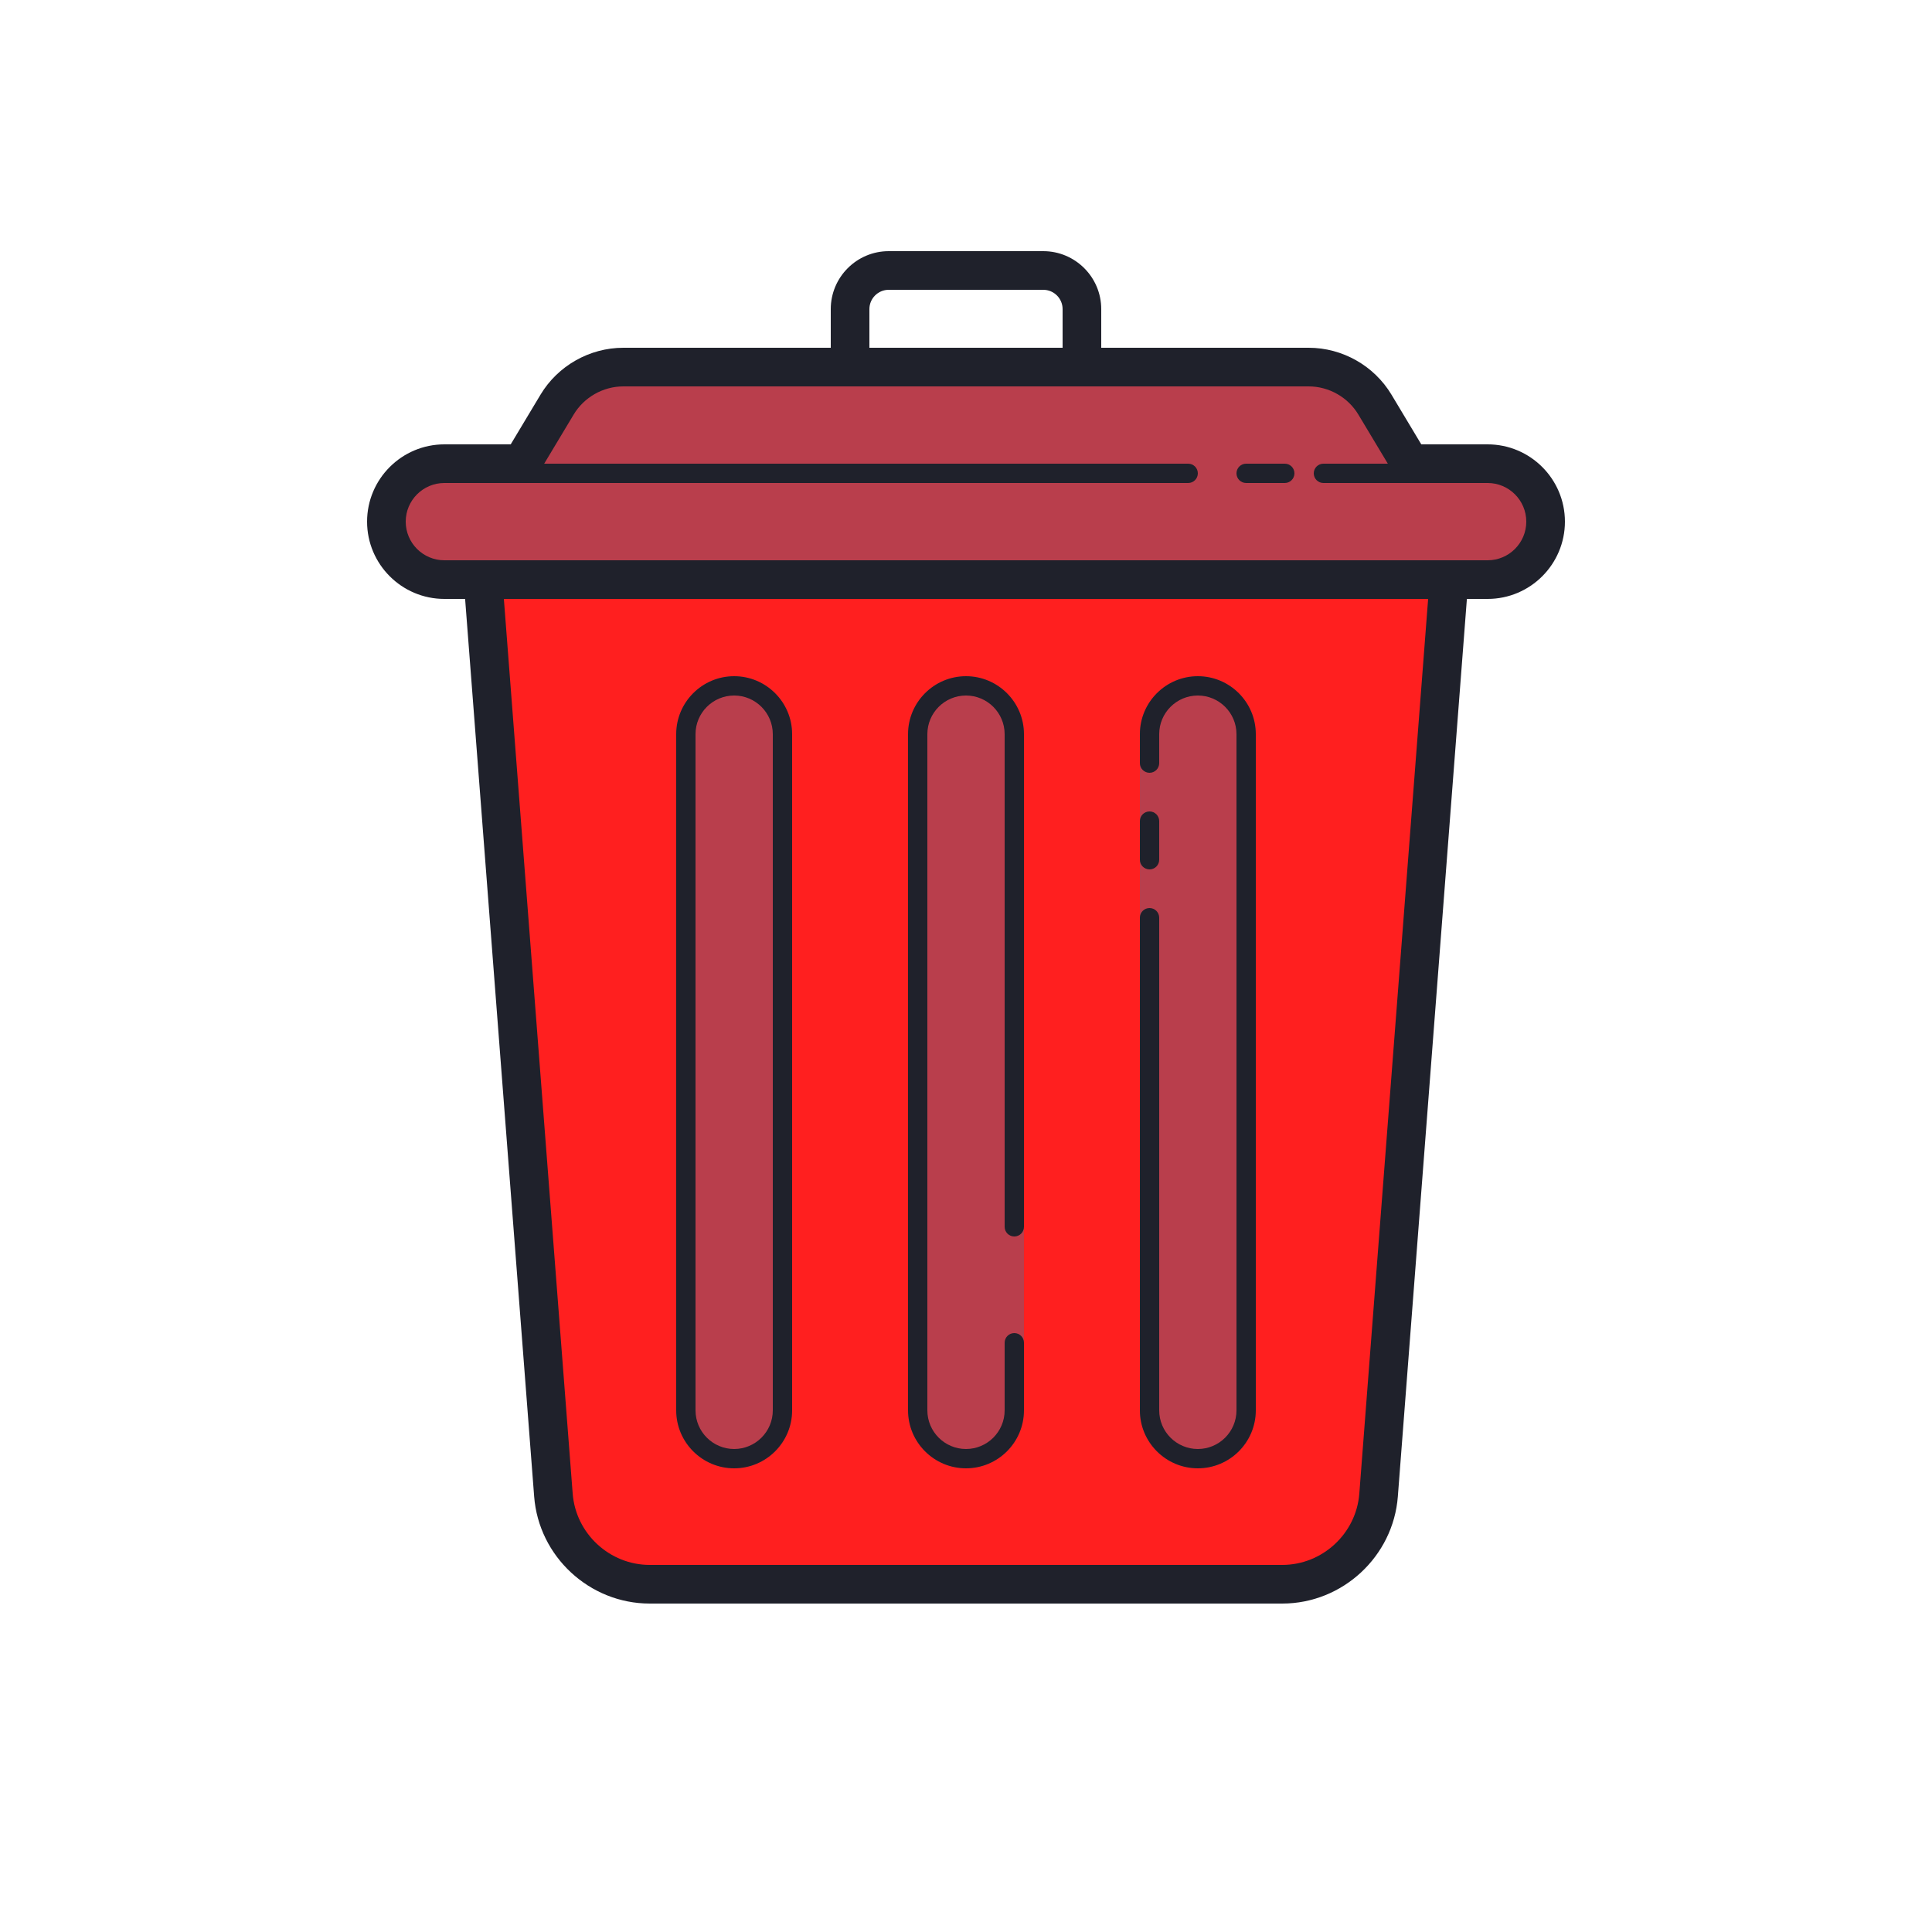
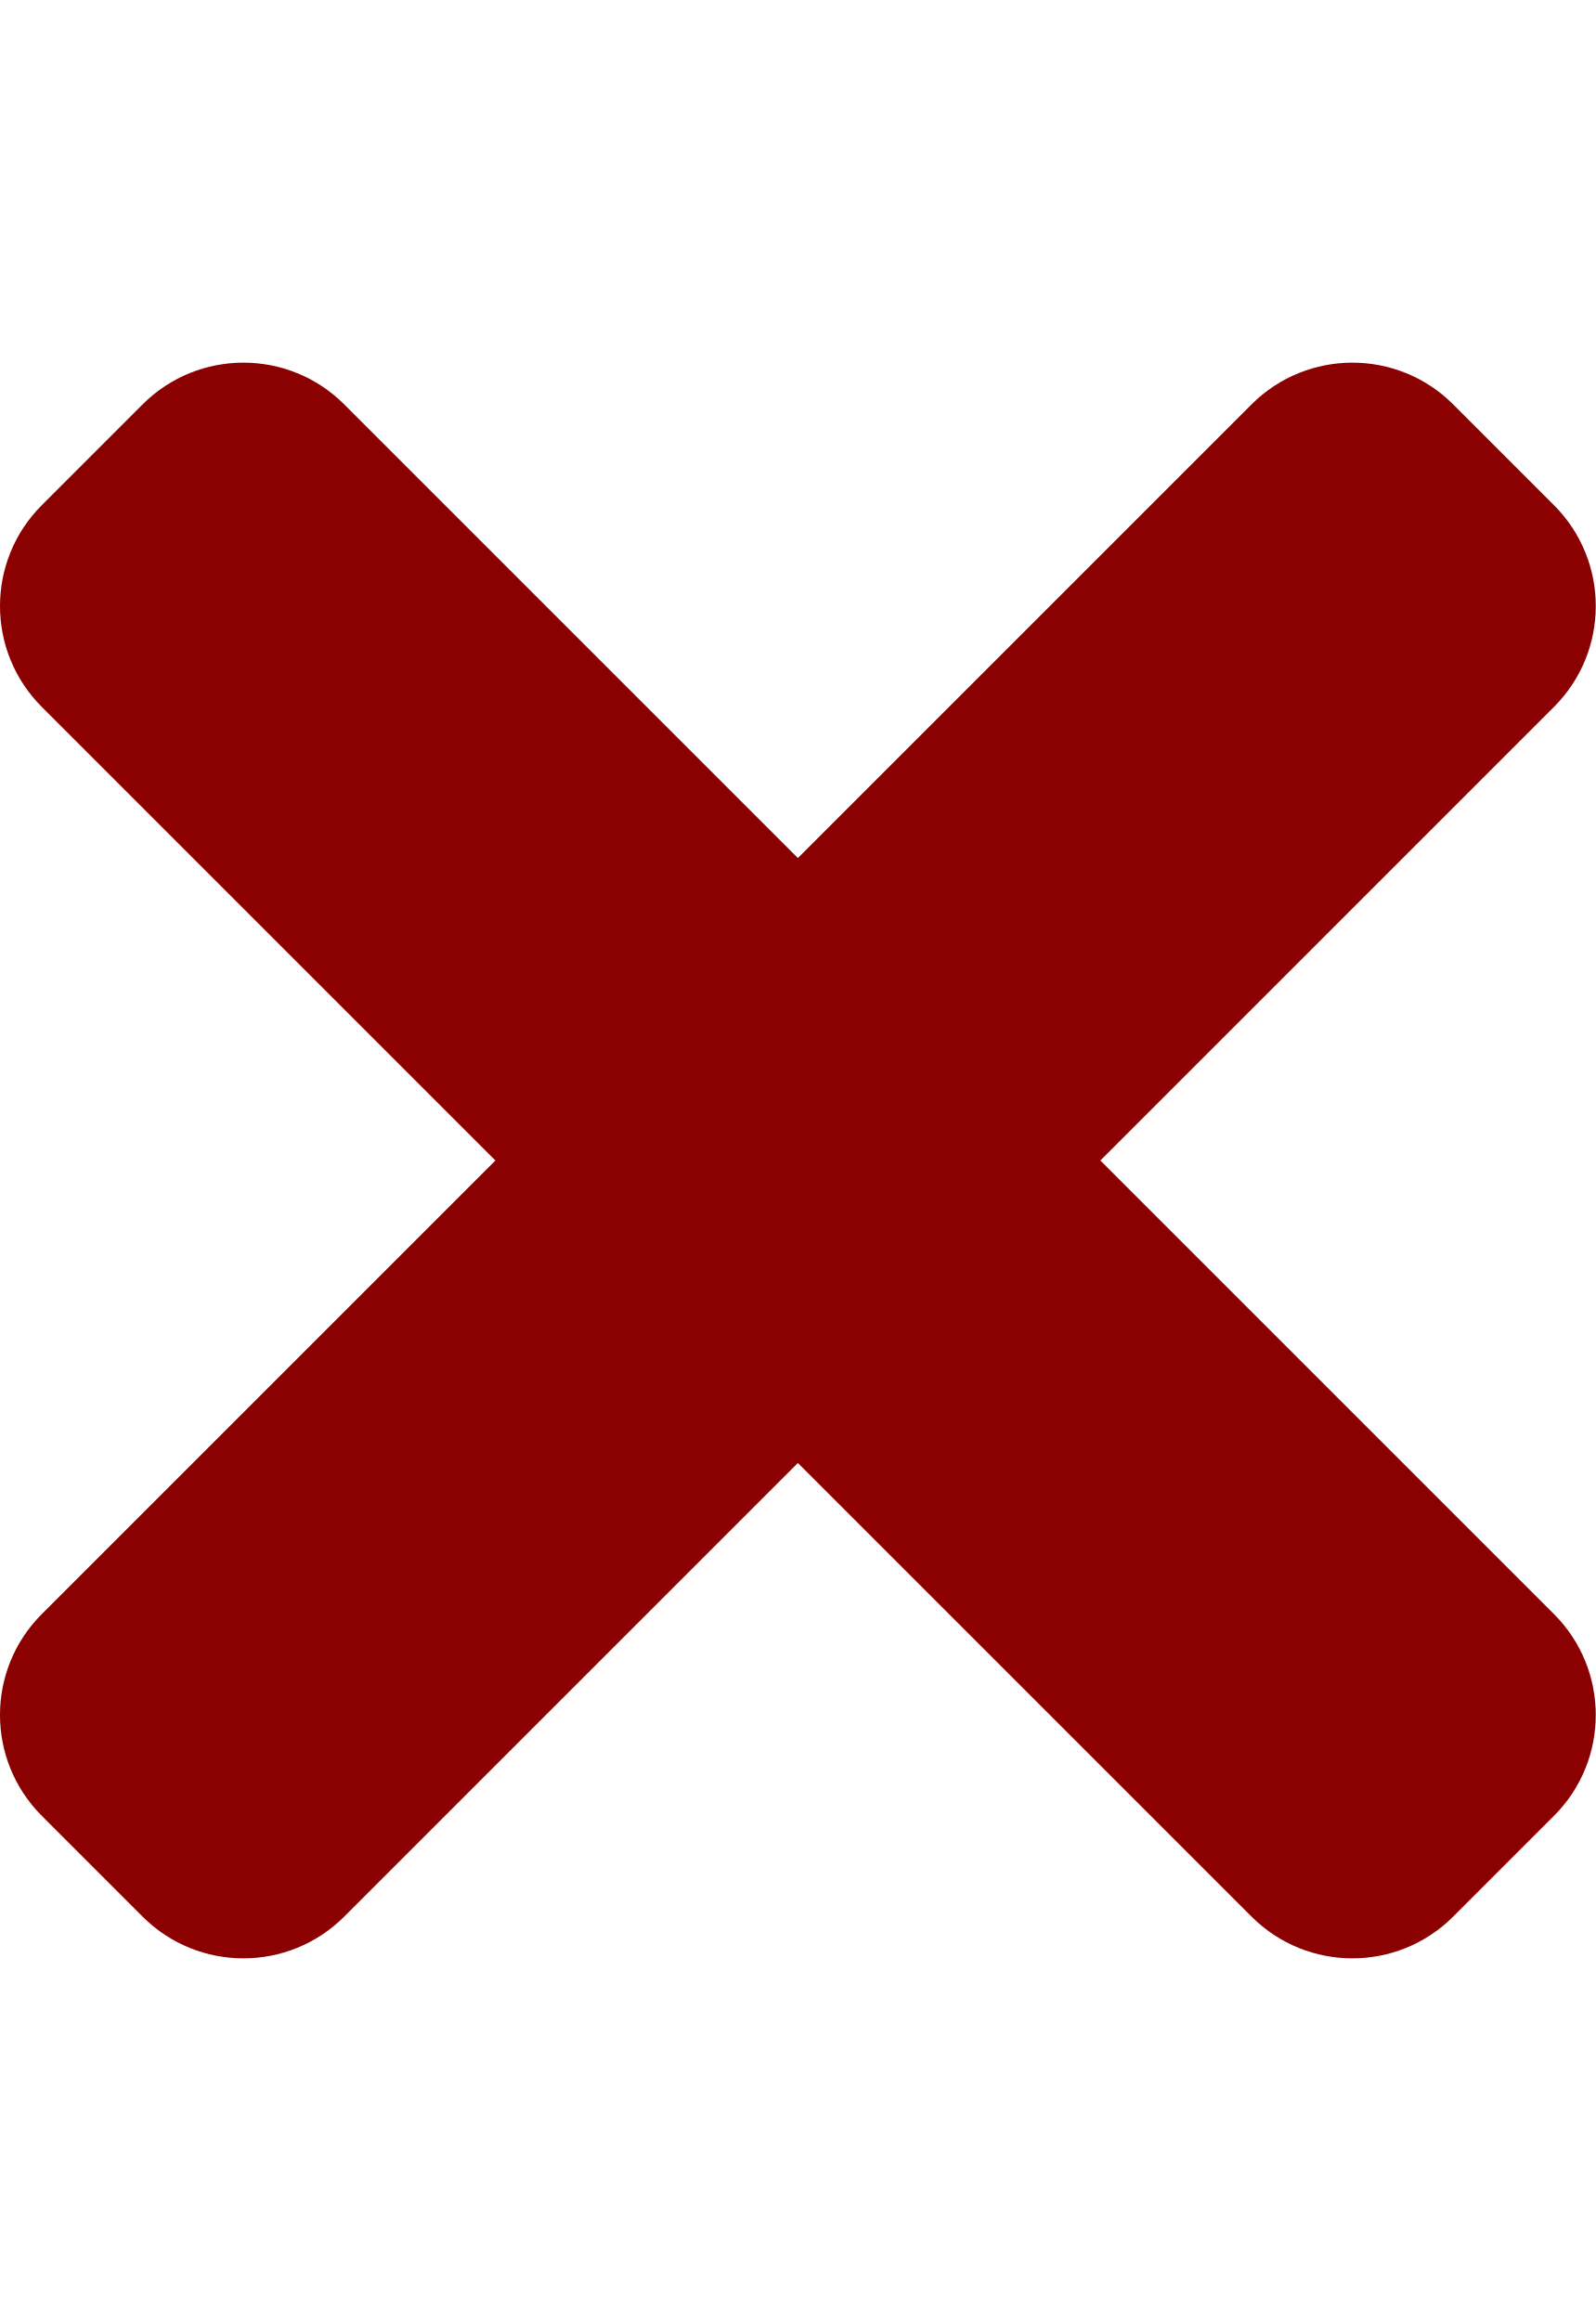
- <svg xmlns="http://www.w3.org/2000/svg" viewBox="0,0,256,256" width="100px" height="100px">
-   <g fill-opacity="0" fill="#fffdfd" fill-rule="nonzero" stroke="none" stroke-width="1" stroke-linecap="butt" stroke-linejoin="miter" stroke-miterlimit="10" stroke-dasharray="" stroke-dashoffset="0" font-family="none" font-weight="none" font-size="none" text-anchor="none" style="mix-blend-mode: normal">
-     <path d="M0,256v-256h256v256z" id="bgRectangle" />
-   </g>
-   <g fill="none" fill-rule="nonzero" stroke="none" stroke-width="1" stroke-linecap="butt" stroke-linejoin="miter" stroke-miterlimit="10" stroke-dasharray="" stroke-dashoffset="0" font-family="none" font-weight="none" font-size="none" text-anchor="none" style="mix-blend-mode: normal">
-     <g transform="scale(2.56,2.56)">
-       <path d="M25,30l3.645,47.383c0.2,2.605 2.372,4.617 4.985,4.617h32.74c2.613,0 4.785,-2.012 4.985,-4.617l3.645,-47.383" fill="#ff1f1f" />
-       <path d="M65,38v35c0,1.65 -1.35,3 -3,3c-1.65,0 -3,-1.35 -3,-3v-35c0,-1.65 1.35,-3 3,-3c1.65,0 3,1.35 3,3zM53,38v35c0,1.65 -1.35,3 -3,3c-1.65,0 -3,-1.35 -3,-3v-35c0,-1.65 1.35,-3 3,-3c1.65,0 3,1.35 3,3zM41,38v35c0,1.65 -1.35,3 -3,3c-1.65,0 -3,-1.35 -3,-3v-35c0,-1.65 1.35,-3 3,-3c1.65,0 3,1.35 3,3zM77,24h-4l-1.835,-3.058c-0.723,-1.205 -2.025,-1.942 -3.43,-1.942h-35.47c-1.405,0 -2.707,0.737 -3.43,1.942l-1.835,3.058h-4c-1.657,0 -3,1.343 -3,3c0,1.657 1.343,3 3,3h54c1.657,0 3,-1.343 3,-3c0,-1.657 -1.343,-3 -3,-3z" fill="#b93e4c" />
-       <path d="M66.37,83h-32.74c-3.116,0 -5.744,-2.434 -5.982,-5.54l-3.645,-47.383l1.994,-0.154l3.645,47.384c0.159,2.071 1.911,3.693 3.988,3.693h32.74c2.077,0 3.829,-1.622 3.988,-3.692l3.645,-47.385l1.994,0.154l-3.645,47.384c-0.239,3.105 -2.867,5.539 -5.982,5.539zM56,20c-0.552,0 -1,-0.447 -1,-1v-3c0,-0.552 -0.449,-1 -1,-1h-8c-0.551,0 -1,0.448 -1,1v3c0,0.553 -0.448,1 -1,1c-0.552,0 -1,-0.447 -1,-1v-3c0,-1.654 1.346,-3 3,-3h8c1.654,0 3,1.346 3,3v3c0,0.553 -0.448,1 -1,1z" fill="#1f212b" />
-       <path d="M77,31h-54c-2.206,0 -4,-1.794 -4,-4c0,-2.206 1.794,-4 4,-4h3.434l1.543,-2.572c0.898,-1.497 2.541,-2.428 4.288,-2.428h35.471c1.747,0 3.389,0.931 4.287,2.428l1.543,2.572h3.434c2.206,0 4,1.794 4,4c0,2.206 -1.794,4 -4,4zM23,25c-1.103,0 -2,0.897 -2,2c0,1.103 0.897,2 2,2h54c1.103,0 2,-0.897 2,-2c0,-1.103 -0.897,-2 -2,-2h-4c-0.351,0 -0.677,-0.185 -0.857,-0.485l-1.835,-3.058c-0.539,-0.898 -1.525,-1.457 -2.573,-1.457h-35.47c-1.048,0 -2.033,0.559 -2.572,1.457l-1.835,3.058c-0.181,0.3 -0.507,0.485 -0.858,0.485z" fill="#1f212b" />
-       <path d="M61.5,25h-36c-0.276,0 -0.5,-0.224 -0.5,-0.5c0,-0.276 0.224,-0.5 0.5,-0.5h36c0.276,0 0.5,0.224 0.5,0.5c0,0.276 -0.224,0.5 -0.5,0.5zM73.5,25h-5c-0.276,0 -0.5,-0.224 -0.5,-0.5c0,-0.276 0.224,-0.5 0.5,-0.5h5c0.276,0 0.5,0.224 0.5,0.5c0,0.276 -0.224,0.5 -0.5,0.5zM66.5,25h-2c-0.276,0 -0.5,-0.224 -0.5,-0.5c0,-0.276 0.224,-0.5 0.5,-0.5h2c0.276,0 0.5,0.224 0.5,0.5c0,0.276 -0.224,0.5 -0.5,0.5zM50,76c-1.654,0 -3,-1.346 -3,-3v-35c0,-1.654 1.346,-3 3,-3c1.654,0 3,1.346 3,3v25.5c0,0.276 -0.224,0.5 -0.5,0.5c-0.276,0 -0.5,-0.224 -0.5,-0.5v-25.5c0,-1.103 -0.897,-2 -2,-2c-1.103,0 -2,0.897 -2,2v35c0,1.103 0.897,2 2,2c1.103,0 2,-0.897 2,-2v-3.5c0,-0.276 0.224,-0.5 0.5,-0.5c0.276,0 0.5,0.224 0.5,0.5v3.5c0,1.654 -1.346,3 -3,3zM62,76c-1.654,0 -3,-1.346 -3,-3v-25.5c0,-0.276 0.224,-0.5 0.5,-0.5c0.276,0 0.5,0.224 0.5,0.5v25.5c0,1.103 0.897,2 2,2c1.103,0 2,-0.897 2,-2v-35c0,-1.103 -0.897,-2 -2,-2c-1.103,0 -2,0.897 -2,2v1.5c0,0.276 -0.224,0.5 -0.5,0.5c-0.276,0 -0.5,-0.224 -0.5,-0.5v-1.5c0,-1.654 1.346,-3 3,-3c1.654,0 3,1.346 3,3v35c0,1.654 -1.346,3 -3,3z" fill="#1f212b" />
-       <path d="M59.5,45c-0.276,0 -0.5,-0.224 -0.5,-0.5v-2c0,-0.276 0.224,-0.5 0.5,-0.5c0.276,0 0.5,0.224 0.5,0.5v2c0,0.276 -0.224,0.5 -0.5,0.5zM38,76c-1.654,0 -3,-1.346 -3,-3v-35c0,-1.654 1.346,-3 3,-3c1.654,0 3,1.346 3,3v35c0,1.654 -1.346,3 -3,3zM38,36c-1.103,0 -2,0.897 -2,2v35c0,1.103 0.897,2 2,2c1.103,0 2,-0.897 2,-2v-35c0,-1.103 -0.897,-2 -2,-2z" fill="#1f212b" />
-     </g>
-   </g>
+ <svg xmlns="http://www.w3.org/2000/svg" aria-hidden="true" focusable="true" data-prefix="fas" data-icon="times" class="svg-inline--fa fa-times fa-w-11" role="img" viewBox="0 0 352 512">
+   <path fill="darkred" d="M242.72 256l100.07-100.07c12.28-12.28 12.28-32.19 0-44.48l-22.24-22.24c-12.28-12.28-32.19-12.28-44.48 0L176 189.28 75.93 89.21c-12.28-12.28-32.19-12.28-44.48 0L9.21 111.45c-12.28 12.28-12.28 32.19 0 44.48L109.28 256 9.21 356.07c-12.28 12.28-12.28 32.19 0 44.48l22.24 22.24c12.28 12.28 32.2 12.28 44.48 0L176 322.72l100.07 100.07c12.28 12.28 32.2 12.28 44.48 0l22.24-22.24c12.28-12.28 12.28-32.19 0-44.48L242.72 256z" />
</svg>
